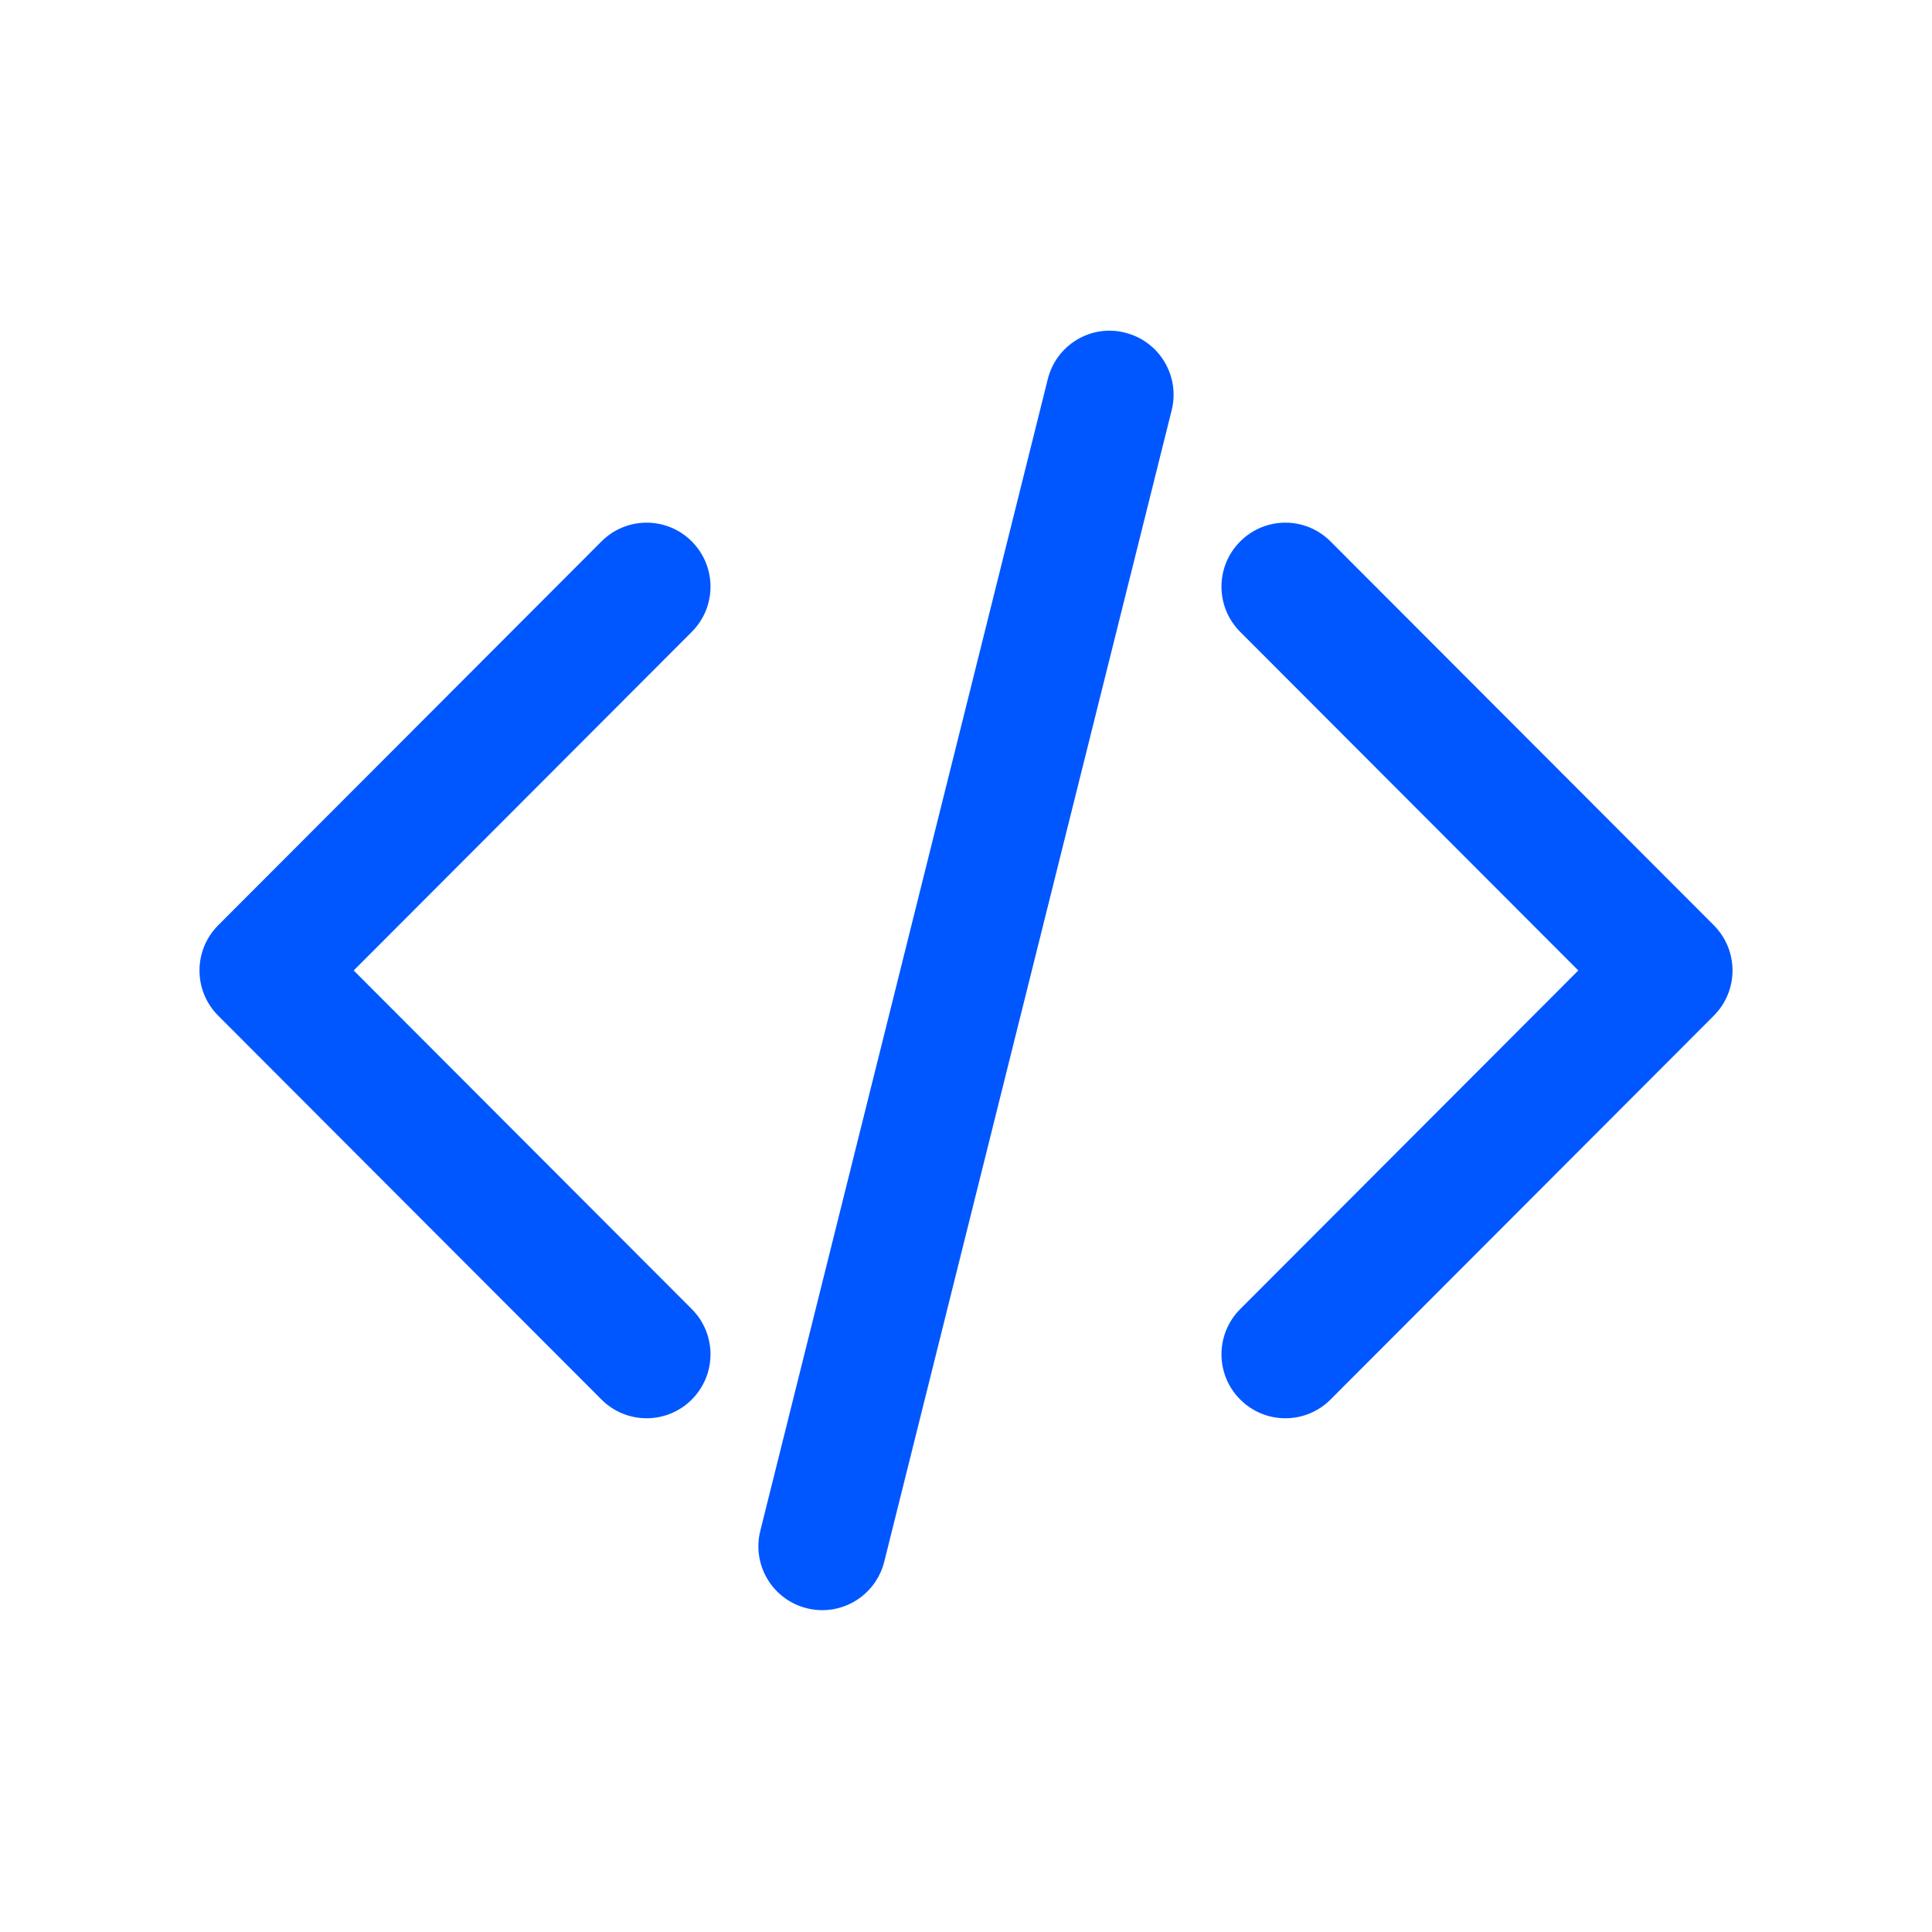
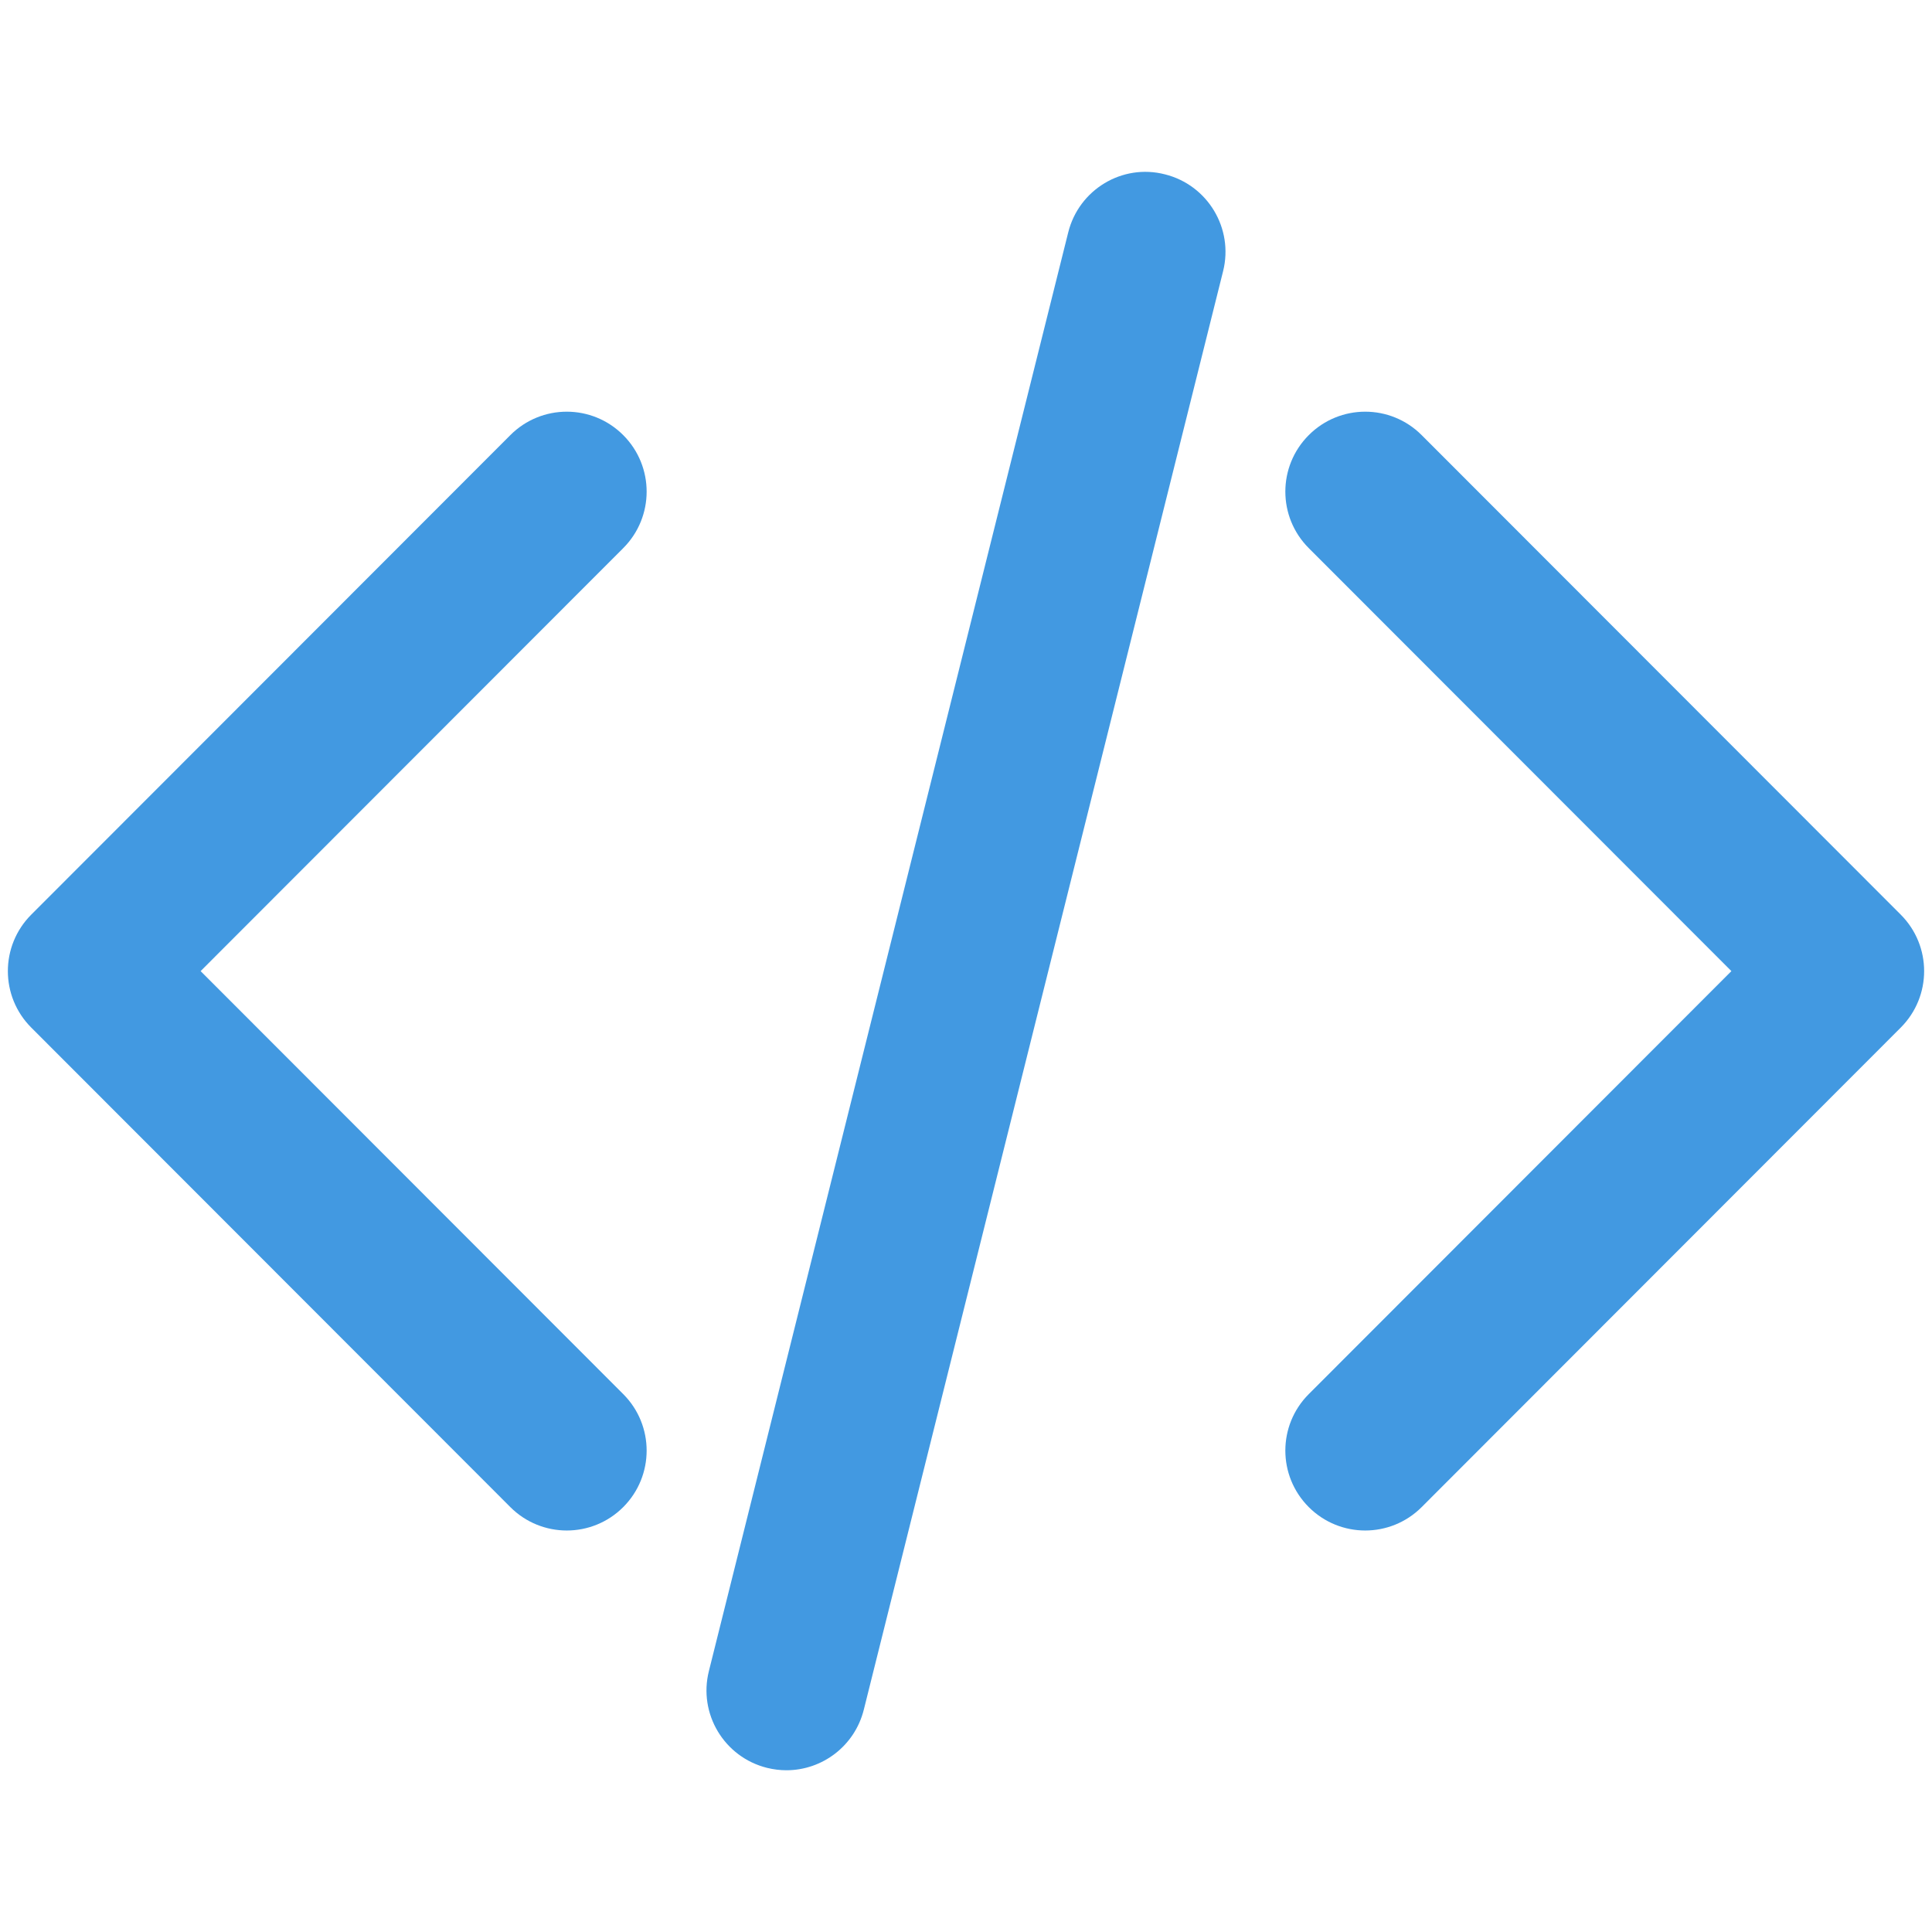
- <svg xmlns="http://www.w3.org/2000/svg" width="375" viewBox="0 0 375 375" height="375" version="1.0">
+ <svg xmlns="http://www.w3.org/2000/svg" width="500" zoomAndPan="magnify" viewBox="0 0 375 375" height="500" preserveAspectRatio="xMidYMid meet" version="1.0">
  <defs>
-     <clipPath id="a">
-       <path d="M 147 64 L 228 64 L 228 312.562 L 147 312.562 Z M 147 64" />
+     <clipPath id="id1">
+       <path d="M 137 33 L 238 33 L 238 343.641 L 137 343.641 Z M 137 33 " clip-rule="nonzero" />
    </clipPath>
  </defs>
-   <g clip-path="url(#a)">
-     <path fill="#0057FF" d="M 218.395 64.574 C 211.762 62.863 205.016 66.945 203.367 73.613 L 147.578 297.113 C 145.906 303.758 149.945 310.5 156.605 312.164 C 157.609 312.41 158.625 312.535 159.617 312.535 C 165.172 312.535 170.219 308.773 171.633 303.121 L 227.422 79.621 C 229.082 72.98 225.039 66.238 218.395 64.574 Z M 218.395 64.574" />
+   <g clip-path="url(#id1)">
+     <path fill="rgb(25.879%, 59.999%, 88.239%)" d="M 226.117 33.84 C 217.828 31.703 209.395 36.805 207.336 45.133 L 137.598 324.34 C 135.508 332.641 140.559 341.062 148.883 343.141 C 150.137 343.449 151.406 343.605 152.648 343.605 C 159.59 343.605 165.895 338.906 167.664 331.848 L 237.402 52.641 C 239.48 44.344 234.426 35.918 226.117 33.84 Z M 226.117 33.84 " fill-opacity="1" fill-rule="nonzero" />
  </g>
-   <path fill="#0057FF" d="M 134.273 105.09 C 129.426 100.234 121.59 100.234 116.746 105.09 L 42.355 179.59 C 37.508 184.445 37.508 192.293 42.355 197.148 L 116.746 271.648 C 119.16 274.066 122.336 275.285 125.512 275.285 C 128.684 275.285 131.859 274.066 134.273 271.648 C 139.121 266.793 139.121 258.945 134.273 254.09 L 68.652 188.367 L 134.273 122.648 C 139.121 117.793 139.121 109.945 134.273 105.09 Z M 134.273 105.09" />
-   <path fill="#0057FF" d="M 332.645 179.59 L 258.254 105.09 C 253.41 100.234 245.57 100.234 240.727 105.09 C 235.875 109.945 235.875 117.793 240.727 122.648 L 306.348 188.367 L 240.727 254.09 C 235.875 258.945 235.875 266.793 240.727 271.648 C 243.141 274.066 246.316 275.285 249.488 275.285 C 252.664 275.285 255.836 274.066 258.254 271.648 L 332.645 197.148 C 337.492 192.293 337.492 184.445 332.645 179.59 Z M 332.645 179.59" />
+   <path fill="rgb(25.879%, 59.999%, 88.239%)" d="M 120.969 84.457 C 114.906 78.391 105.113 78.391 99.055 84.457 L 6.07 177.527 C 0.012 183.59 0.012 193.395 6.07 199.457 L 99.055 292.527 C 102.074 295.551 106.047 297.07 110.012 297.07 C 113.98 297.07 117.945 295.551 120.969 292.527 C 127.027 286.461 127.027 276.656 120.969 270.594 L 38.941 188.492 L 120.969 106.391 C 127.027 100.328 127.027 90.523 120.969 84.457 Z M 120.969 84.457 " fill-opacity="1" fill-rule="nonzero" />
+   <path fill="rgb(25.879%, 59.999%, 88.239%)" d="M 368.93 177.527 L 275.945 84.457 C 269.887 78.391 260.09 78.391 254.031 84.457 C 247.969 90.523 247.969 100.328 254.031 106.391 L 336.062 188.492 L 254.031 270.594 C 247.969 276.656 247.969 286.461 254.031 292.527 C 257.055 295.551 261.02 297.07 264.988 297.07 C 268.953 297.07 272.922 295.551 275.945 292.527 L 368.93 199.457 C 374.988 193.395 374.988 183.59 368.93 177.527 Z M 368.93 177.527 " fill-opacity="1" fill-rule="nonzero" />
</svg>
